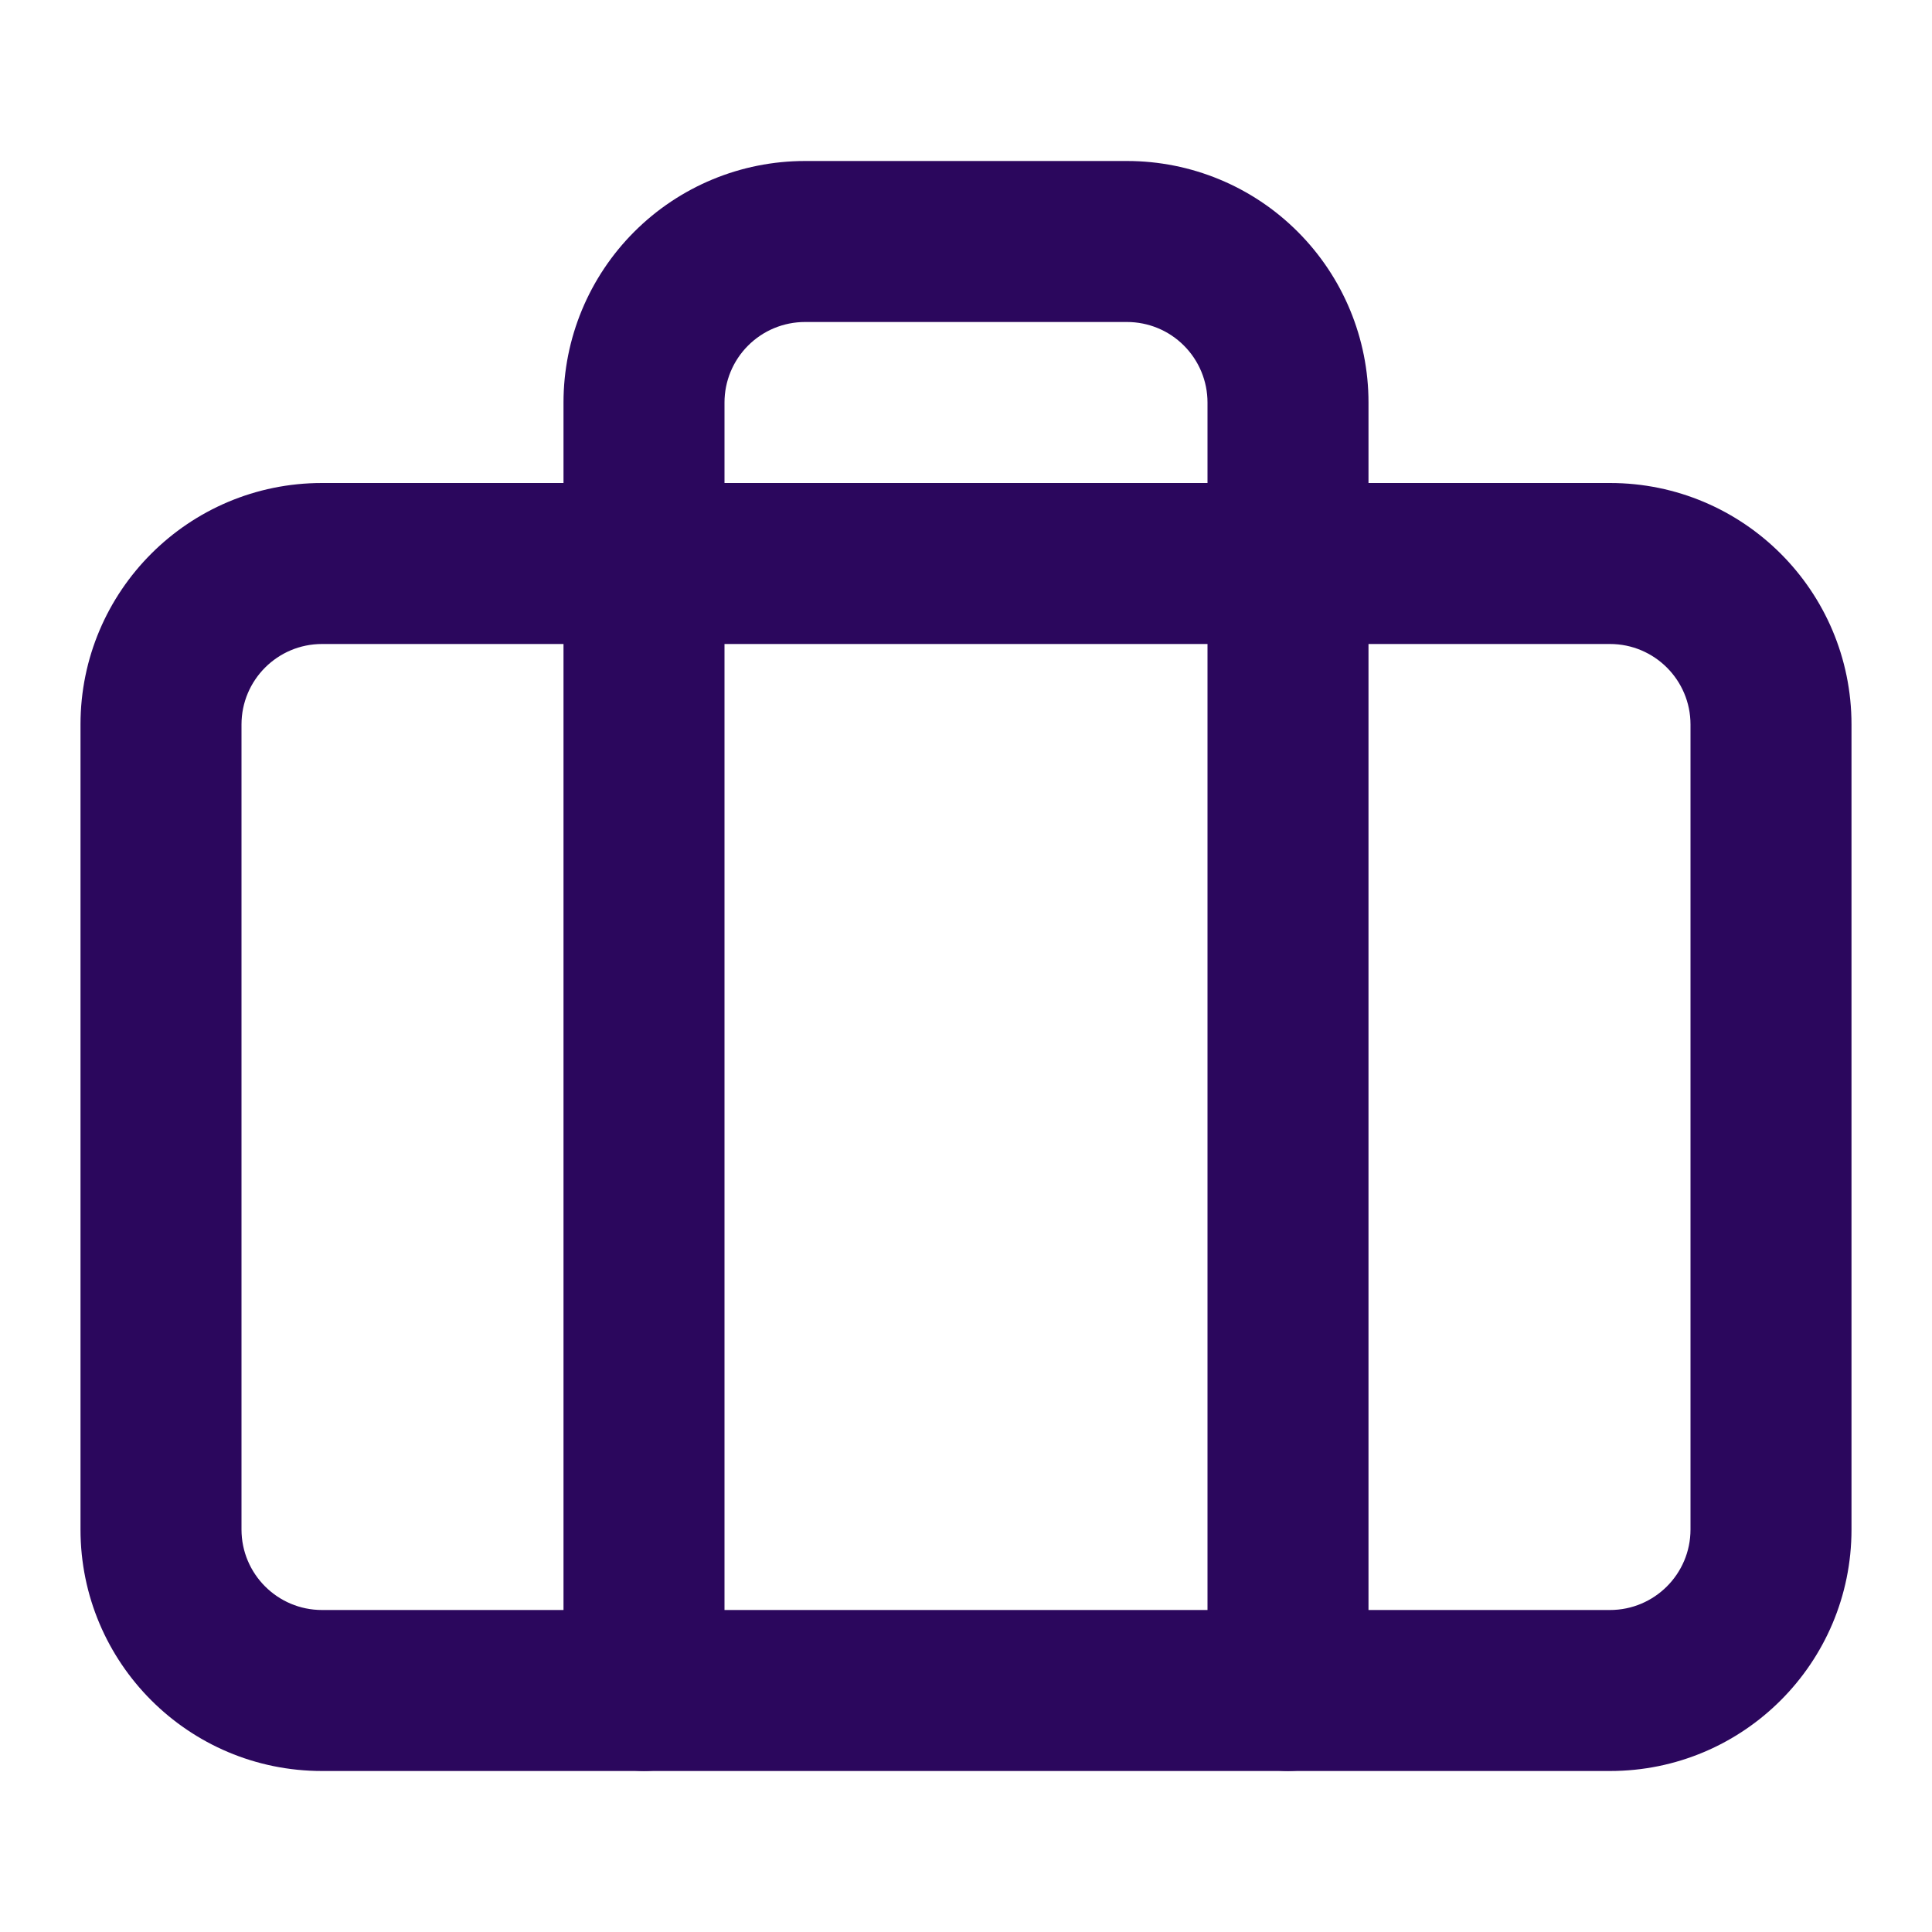
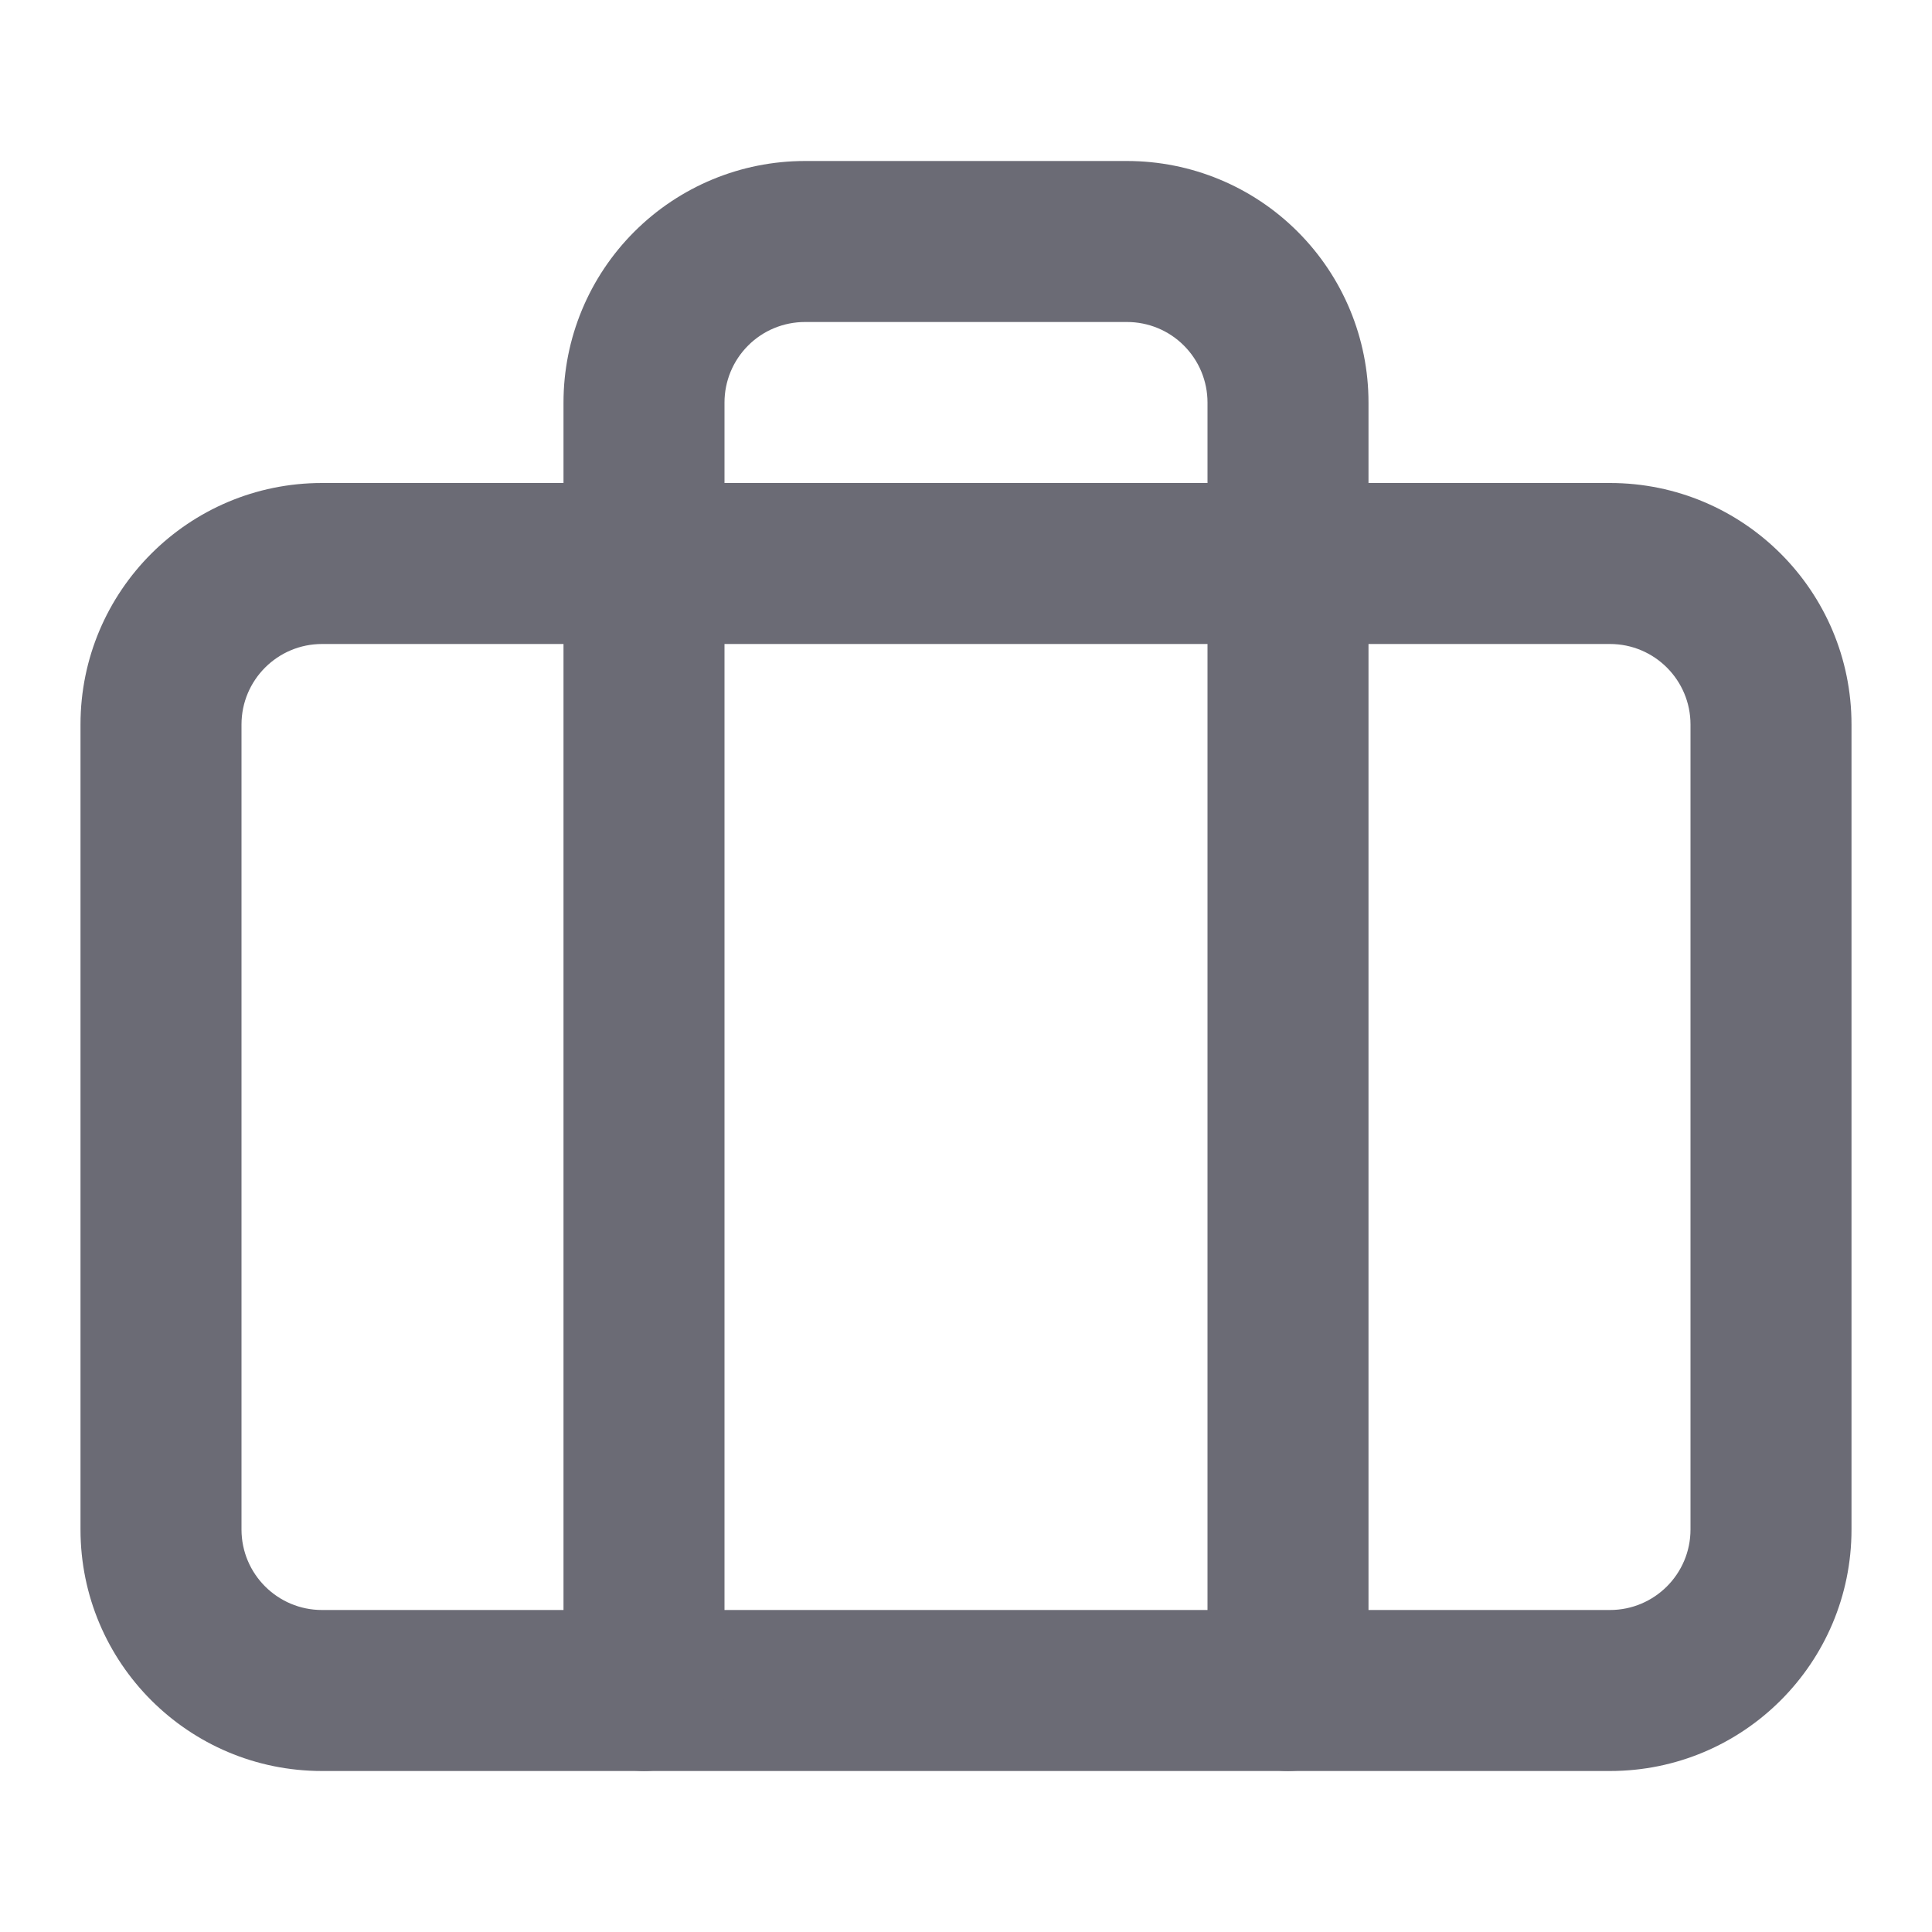
- <svg xmlns="http://www.w3.org/2000/svg" preserveAspectRatio="none" overflow="visible" style="display: block;" width="24" height="24" viewBox="0 0 24 24" fill="none">
-   <g id="Icon">
-     <g id="vector">
-       <path d="M21 9C21 8.448 20.552 8 20 8H4C3.448 8 3 8.448 3 9V19C3 19.552 3.448 20 4 20H20C20.552 20 21 19.552 21 19V9ZM23 19C23 20.657 21.657 22 20 22H4C2.343 22 1 20.657 1 19V9C1 7.343 2.343 6 4 6H20C21.657 6 23 7.343 23 9V19Z" fill="#2B075D" />
-       <path d="M15 21V5C15 4.735 14.895 4.481 14.707 4.293C14.52 4.105 14.265 4 14 4H10C9.735 4 9.481 4.105 9.293 4.293C9.105 4.481 9 4.735 9 5V21C9 21.552 8.552 22 8 22C7.448 22 7 21.552 7 21V5C7 4.204 7.316 3.442 7.879 2.879C8.442 2.316 9.204 2 10 2H14C14.796 2 15.559 2.316 16.121 2.879C16.684 3.442 17 4.204 17 5V21C17 21.552 16.552 22 16 22C15.448 22 15 21.552 15 21Z" fill="#2B075D" />
-     </g>
-   </g>
+ <svg xmlns="http://www.w3.org/2000/svg" width="24" height="24" viewBox="0 0 24 24" fill="none">
+   <path d="M21 9C21 8.448 20.552 8 20 8H4C3.448 8 3 8.448 3 9V19C3 19.552 3.448 20 4 20H20C20.552 20 21 19.552 21 19V9ZM23 19C23 20.657 21.657 22 20 22H4C2.343 22 1 20.657 1 19V9C1 7.343 2.343 6 4 6H20C21.657 6 23 7.343 23 9V19Z" fill="#6B6B75" />
+   <path d="M15 21V5C15 4.735 14.895 4.481 14.707 4.293C14.52 4.105 14.265 4 14 4H10C9.735 4 9.48 4.105 9.293 4.293C9.105 4.481 9 4.735 9 5V21C9 21.552 8.552 22 8 22C7.448 22 7 21.552 7 21V5C7 4.204 7.316 3.442 7.879 2.879C8.442 2.316 9.204 2 10 2H14C14.796 2 15.559 2.316 16.121 2.879C16.684 3.442 17 4.204 17 5V21C17 21.552 16.552 22 16 22C15.448 22 15 21.552 15 21Z" fill="#6B6B75" />
</svg>
